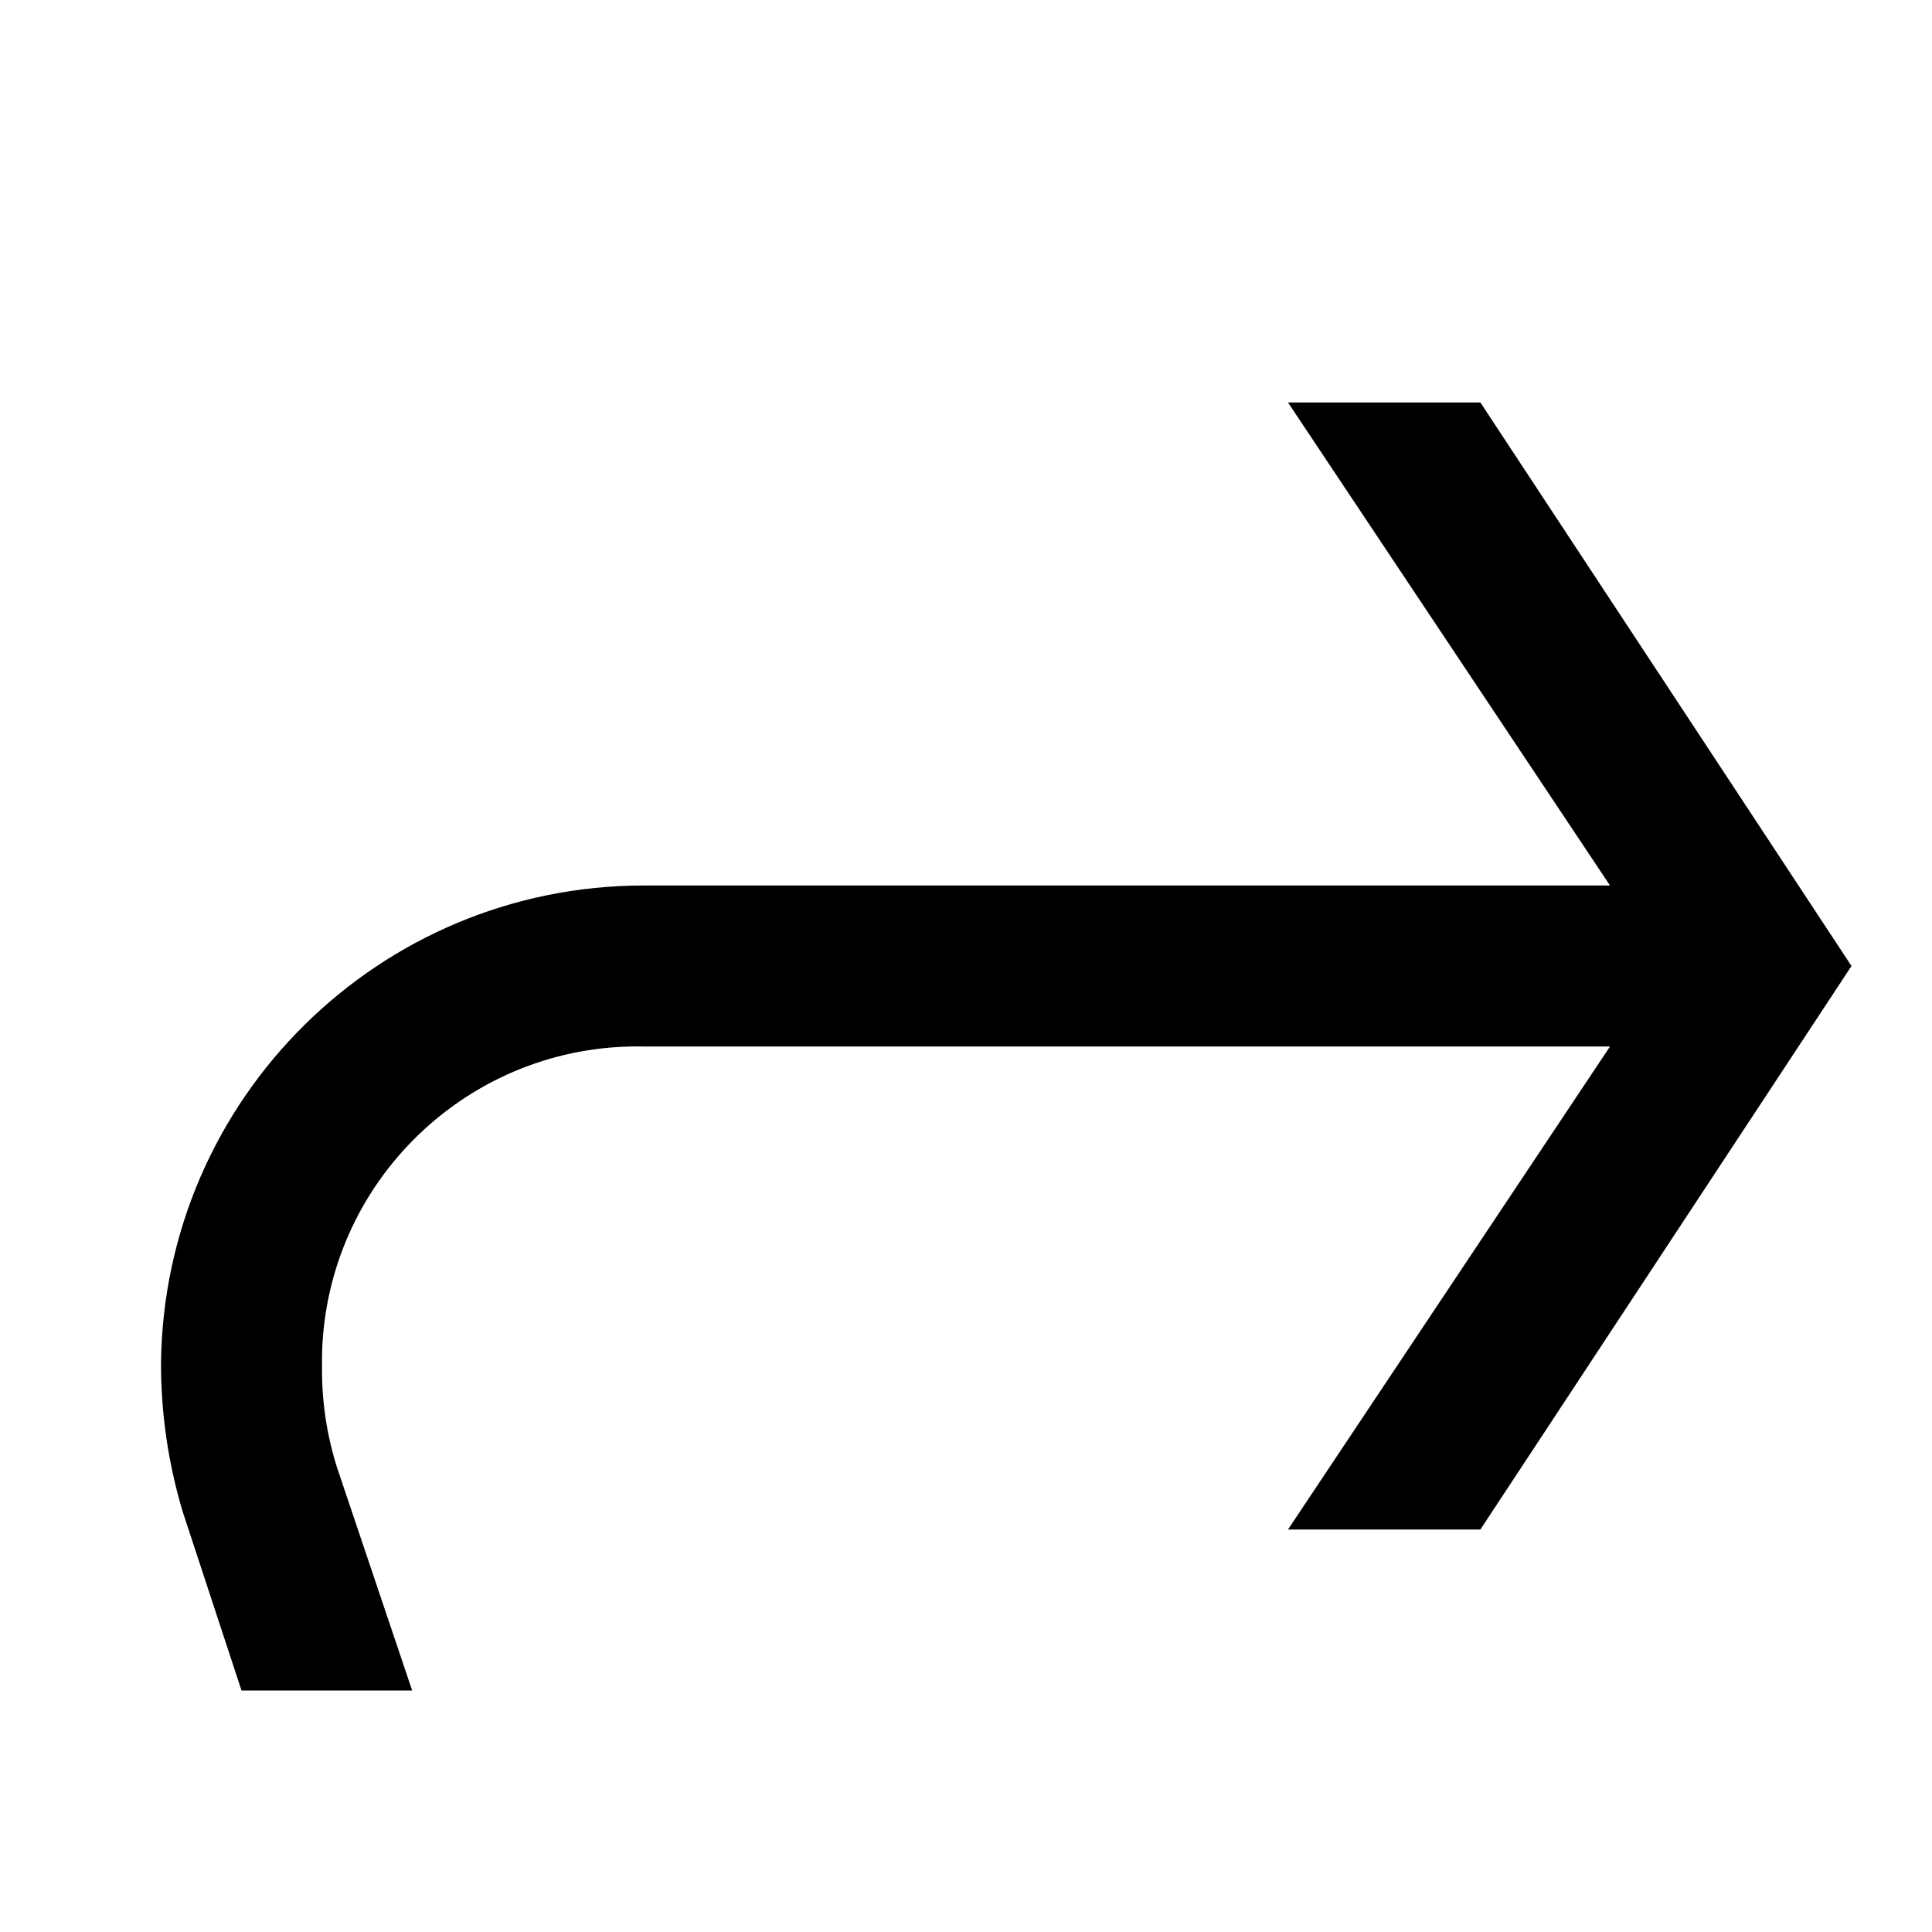
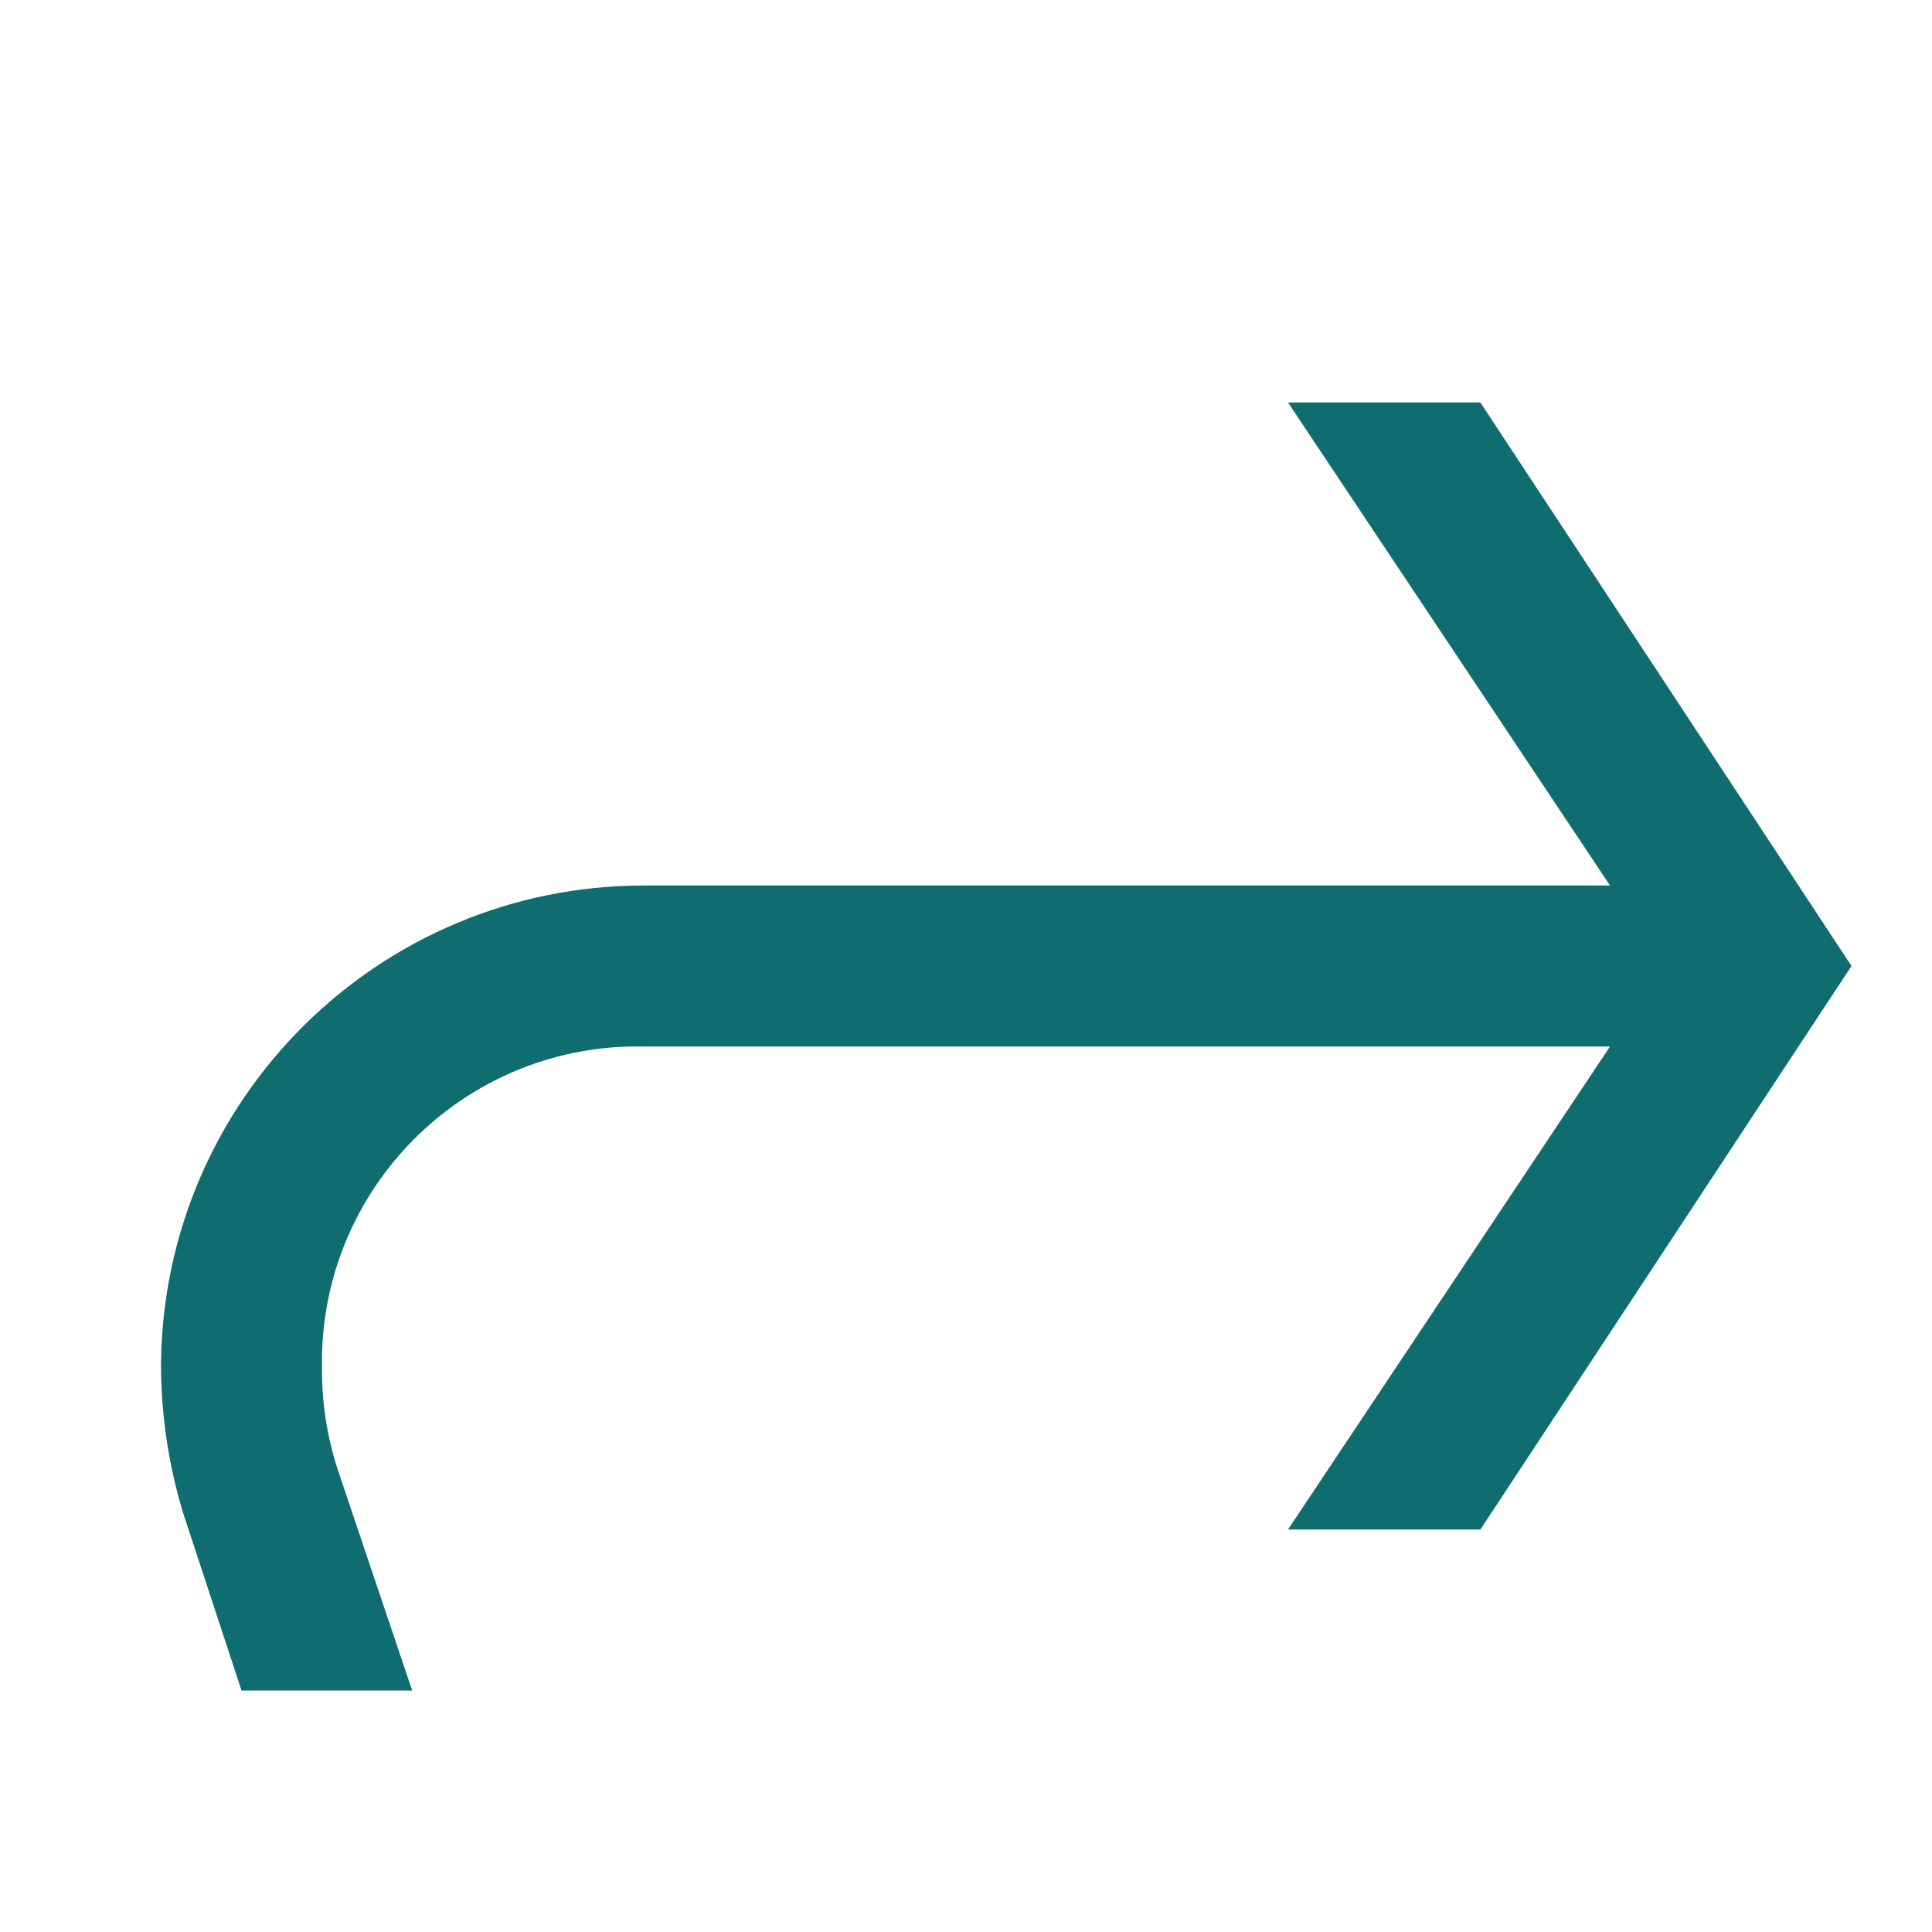
<svg xmlns="http://www.w3.org/2000/svg" role="none" aria-hidden="true" class="mr3 flex-grow-0 rtl-flip" width="24" height="24" viewBox="0 0 24 24" data-supported-dps="24x24" data-test-icon="share-linkedin-medium">
-   <path d="M23 12l-4.61 7H16l4-6H8a3.92 3.92 0 00-4 3.84V17a4 4 0 00.19 1.24L5.12 21H3l-.73-2.22A6.4 6.4 0 012 16.94 6 6 0 018 11h12l-4-6h2.39z" />
+   <path fill="#0f6d70" d="M23 12l-4.61 7H16l4-6H8a3.92 3.92 0 00-4 3.84V17a4 4 0 00.19 1.24L5.12 21H3l-.73-2.22A6.4 6.4 0 012 16.94 6 6 0 018 11h12l-4-6h2.39z" />
</svg>
